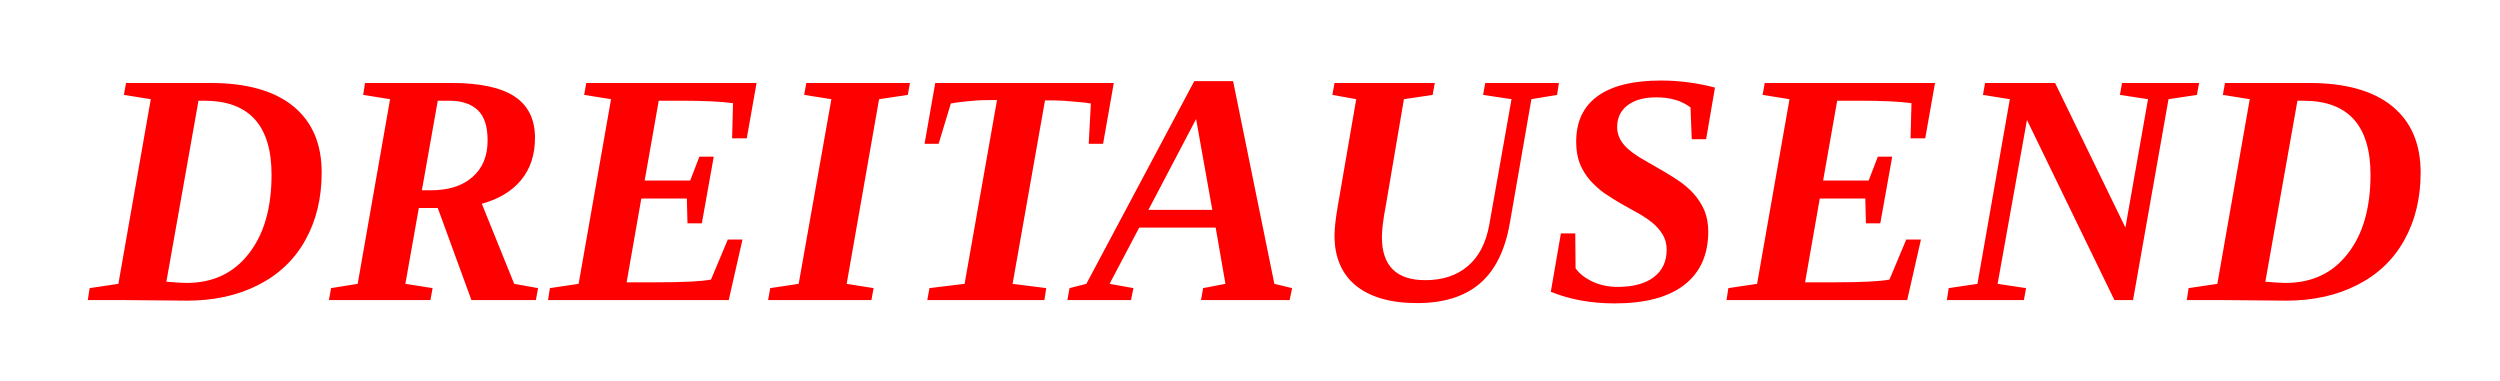
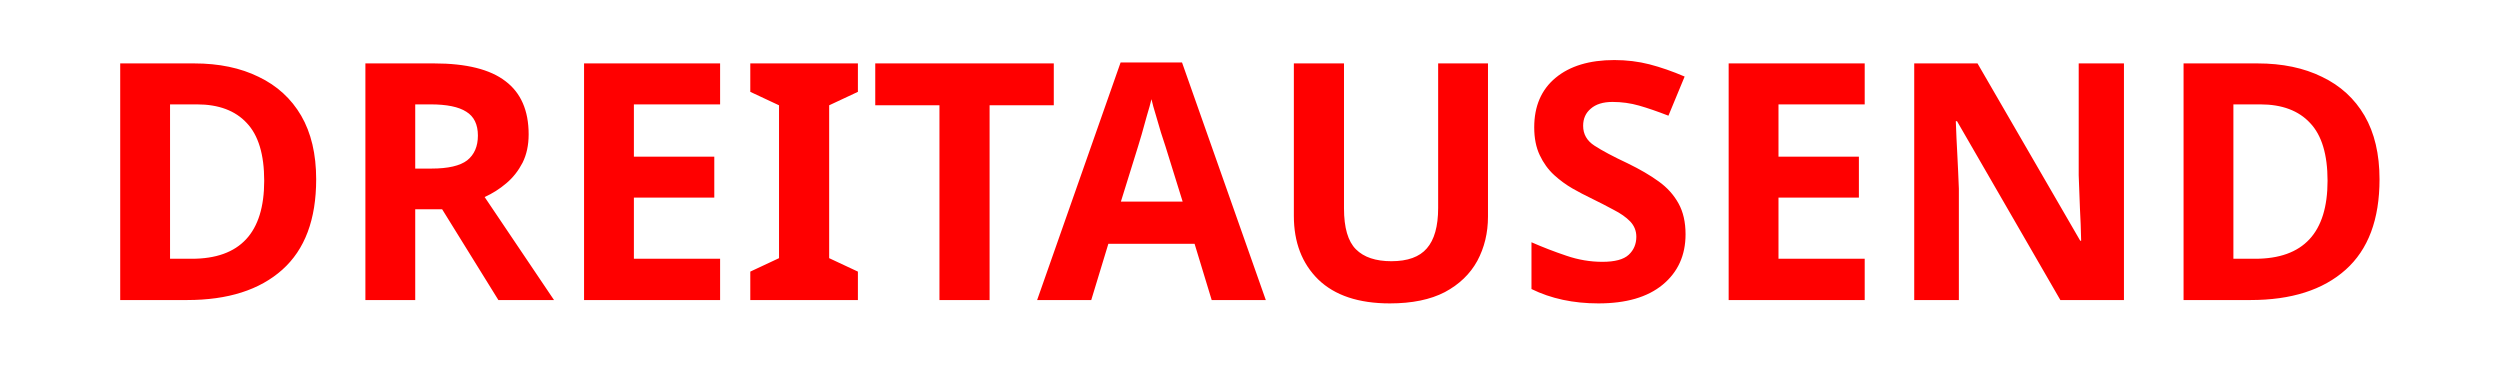
- <svg xmlns="http://www.w3.org/2000/svg" width="127.774mm" height="19.458mm" viewBox="0 0 127.774 19.458" version="1.1" id="svg8">
+ <svg xmlns="http://www.w3.org/2000/svg" id="svg8" version="1.1" viewBox="0 0 127.774 19.458" height="19.458mm" width="127.774mm">
  <defs id="defs2" />
-   <g id="layer1" transform="translate(128.9682,-141.9074)">
-     <text xml:space="preserve" style="font-style:normal;font-variant:normal;font-weight:normal;font-stretch:normal;font-size:16.933px;line-height:1.25;font-family:'Source Sans Pro';-inkscape-font-specification:'Source Sans Pro';text-align:start;letter-spacing:0px;word-spacing:0px;text-anchor:start;fill:#ff0000;fill-opacity:1;stroke:none;stroke-width:0.265;" x="-124.356" y="157.242" id="text870">
-       <tspan id="tspan868" x="-124.356" y="157.242" style="font-style:italic;font-variant:normal;font-weight:bold;font-stretch:normal;font-family:'Times New Roman';-inkscape-font-specification:'Times New Roman, Bold Italic';fill:#ff0000;stroke-width:0.265;fill-opacity:1;">DREITAUSEND</tspan>
+   <g transform="translate(128.9682,-141.9074)" id="layer1">
+     <text id="text870" y="157.242" x="-124.356" style="font-style:normal;font-variant:normal;font-weight:normal;font-stretch:normal;font-size:16.933px;line-height:1.25;font-family:'Source Sans Pro';-inkscape-font-specification:'Source Sans Pro';text-align:start;letter-spacing:0px;word-spacing:0px;text-anchor:start;fill:#ff0000;fill-opacity:1;stroke:none;stroke-width:0.265" xml:space="preserve">
+       <tspan style="font-style:normal;font-variant:normal;font-weight:bold;font-stretch:normal;font-family:'Playfair Display';-inkscape-font-specification:'Playfair Display Bold';fill:#ff0000;fill-opacity:1;stroke-width:0.265" y="157.242" x="-124.356" id="tspan868">DREITAUSEND</tspan>
+     </text>
+     <text id="text834" y="130.102" x="-93.5" style="font-style:normal;font-variant:normal;font-weight:normal;font-stretch:normal;font-size:16.933px;line-height:1.25;font-family:'Source Sans Pro';-inkscape-font-specification:'Source Sans Pro';text-align:start;letter-spacing:0px;word-spacing:0px;text-anchor:start;fill:#000000;fill-opacity:1;stroke:none;stroke-width:0.265" xml:space="preserve">
+       <tspan style="stroke-width:0.265" y="130.102" x="-93.5" id="tspan832" />
    </text>
  </g>
</svg>
